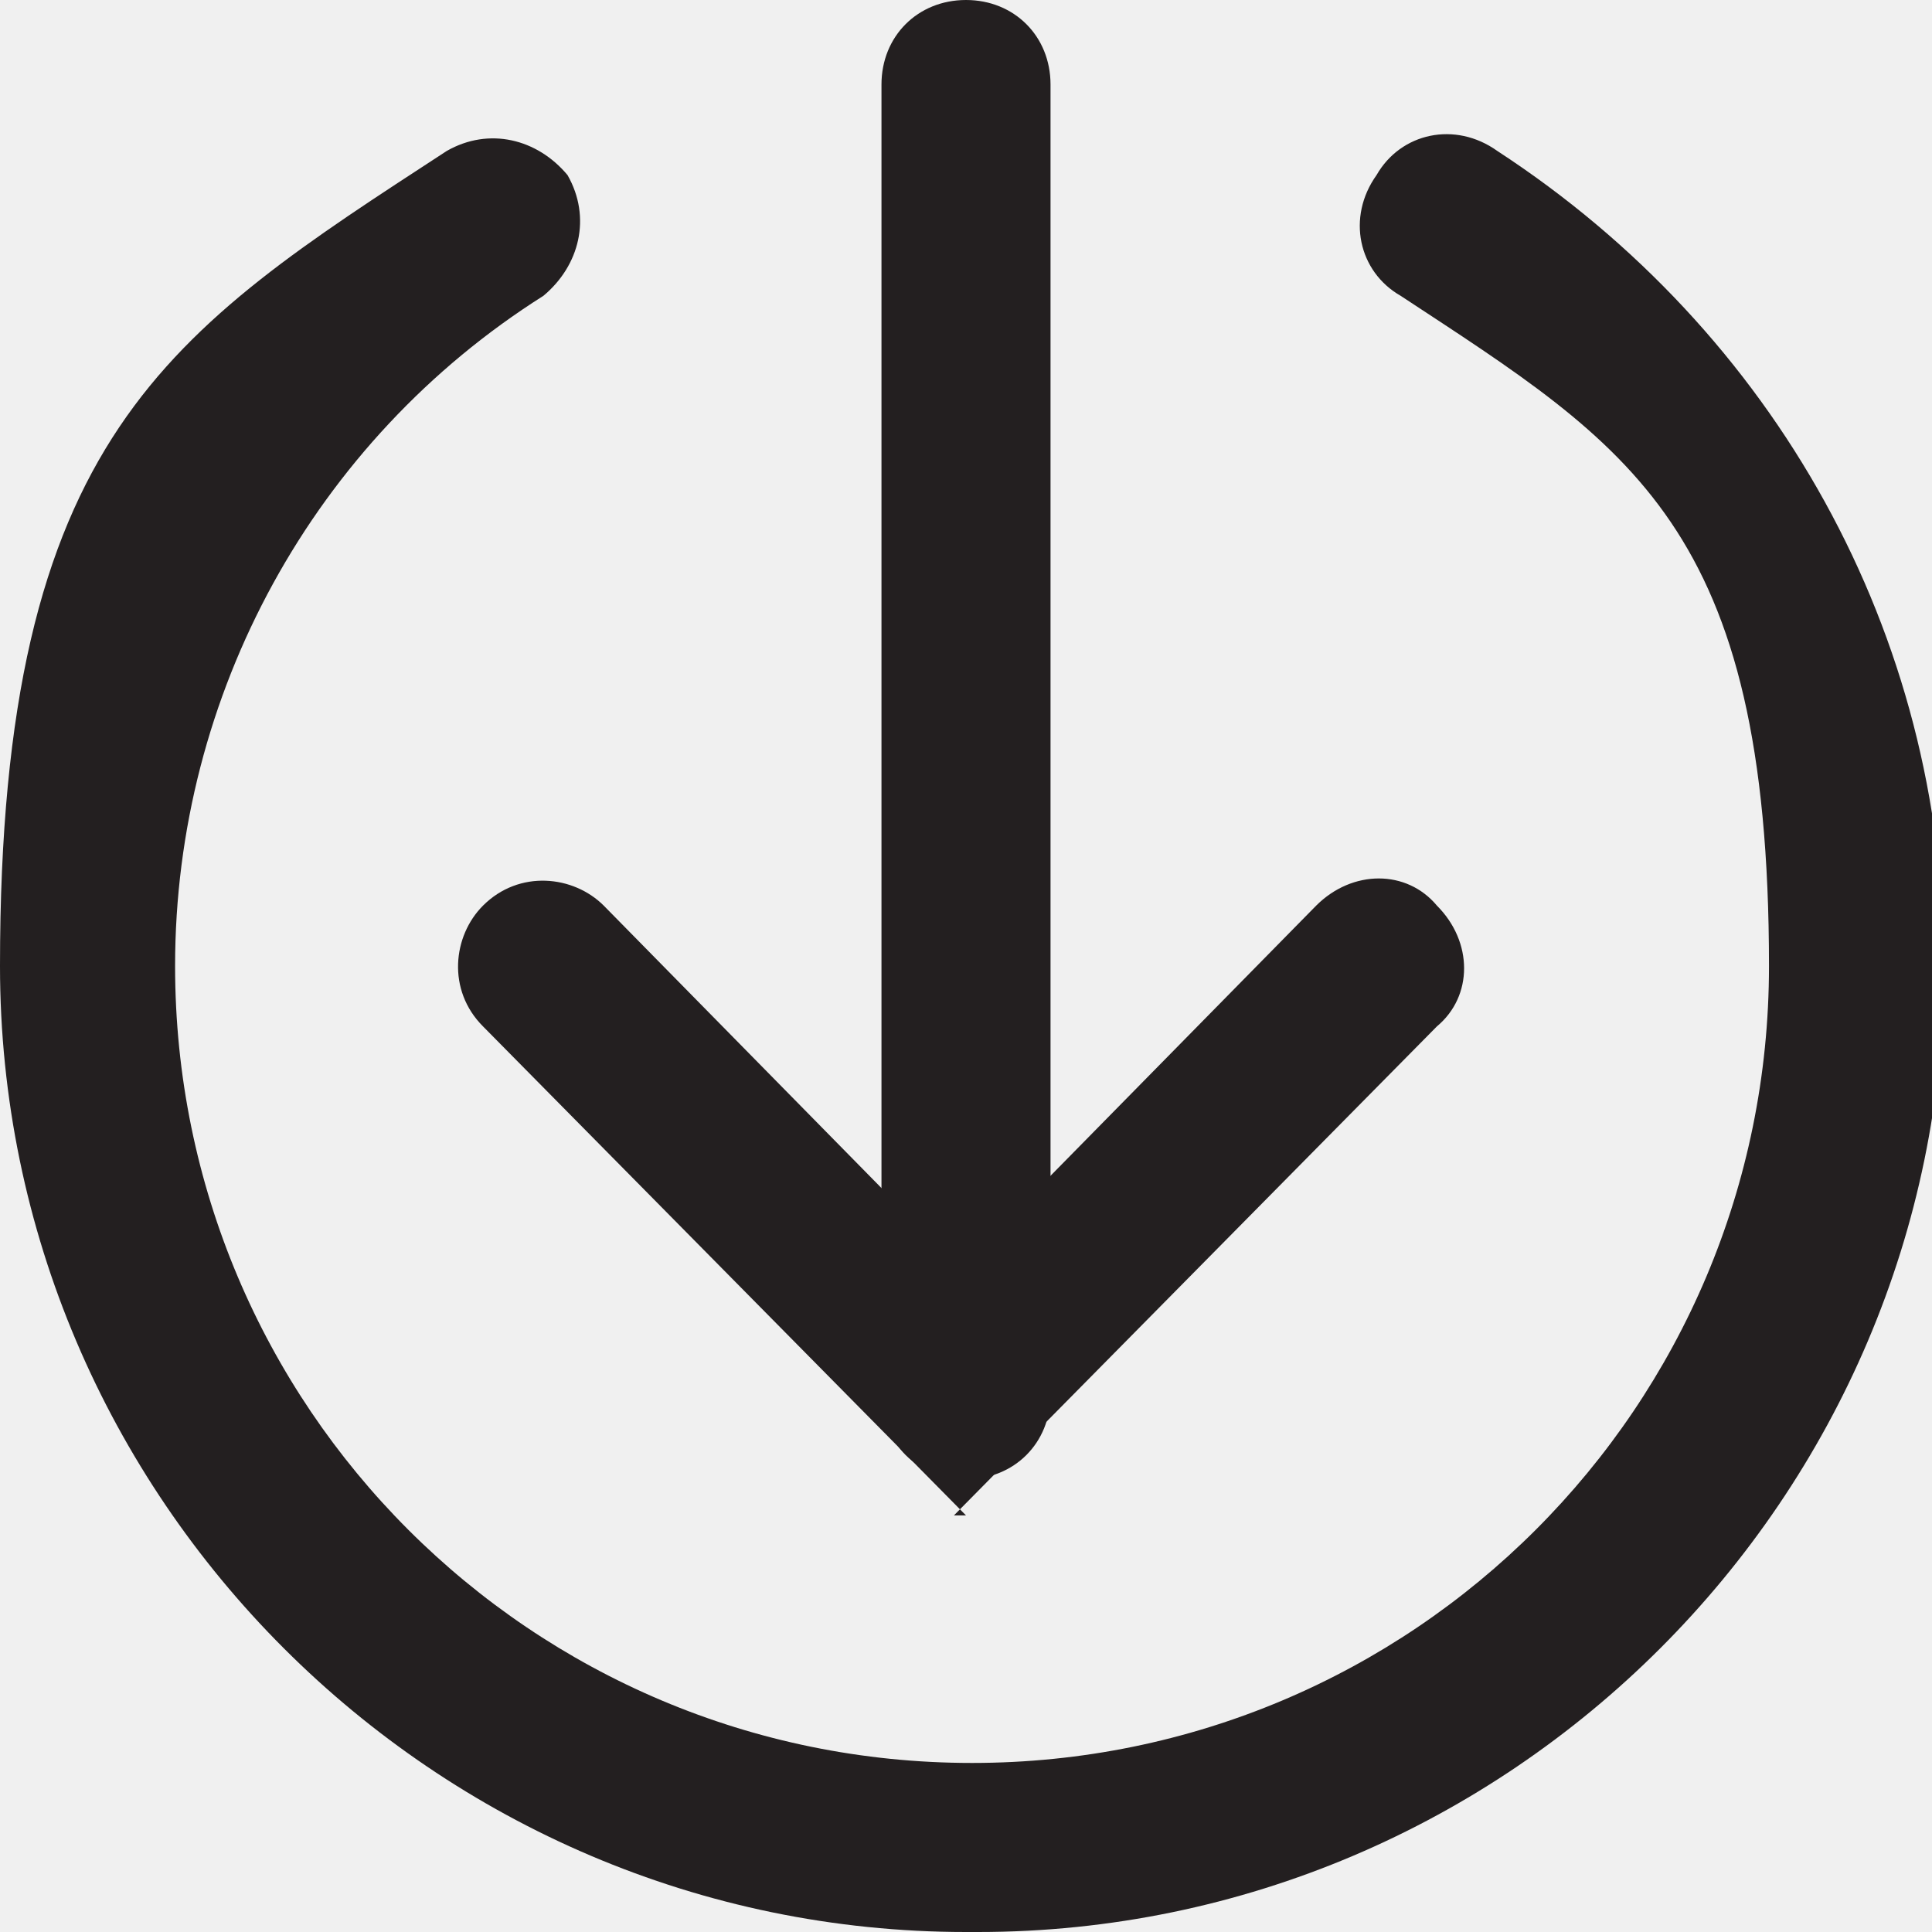
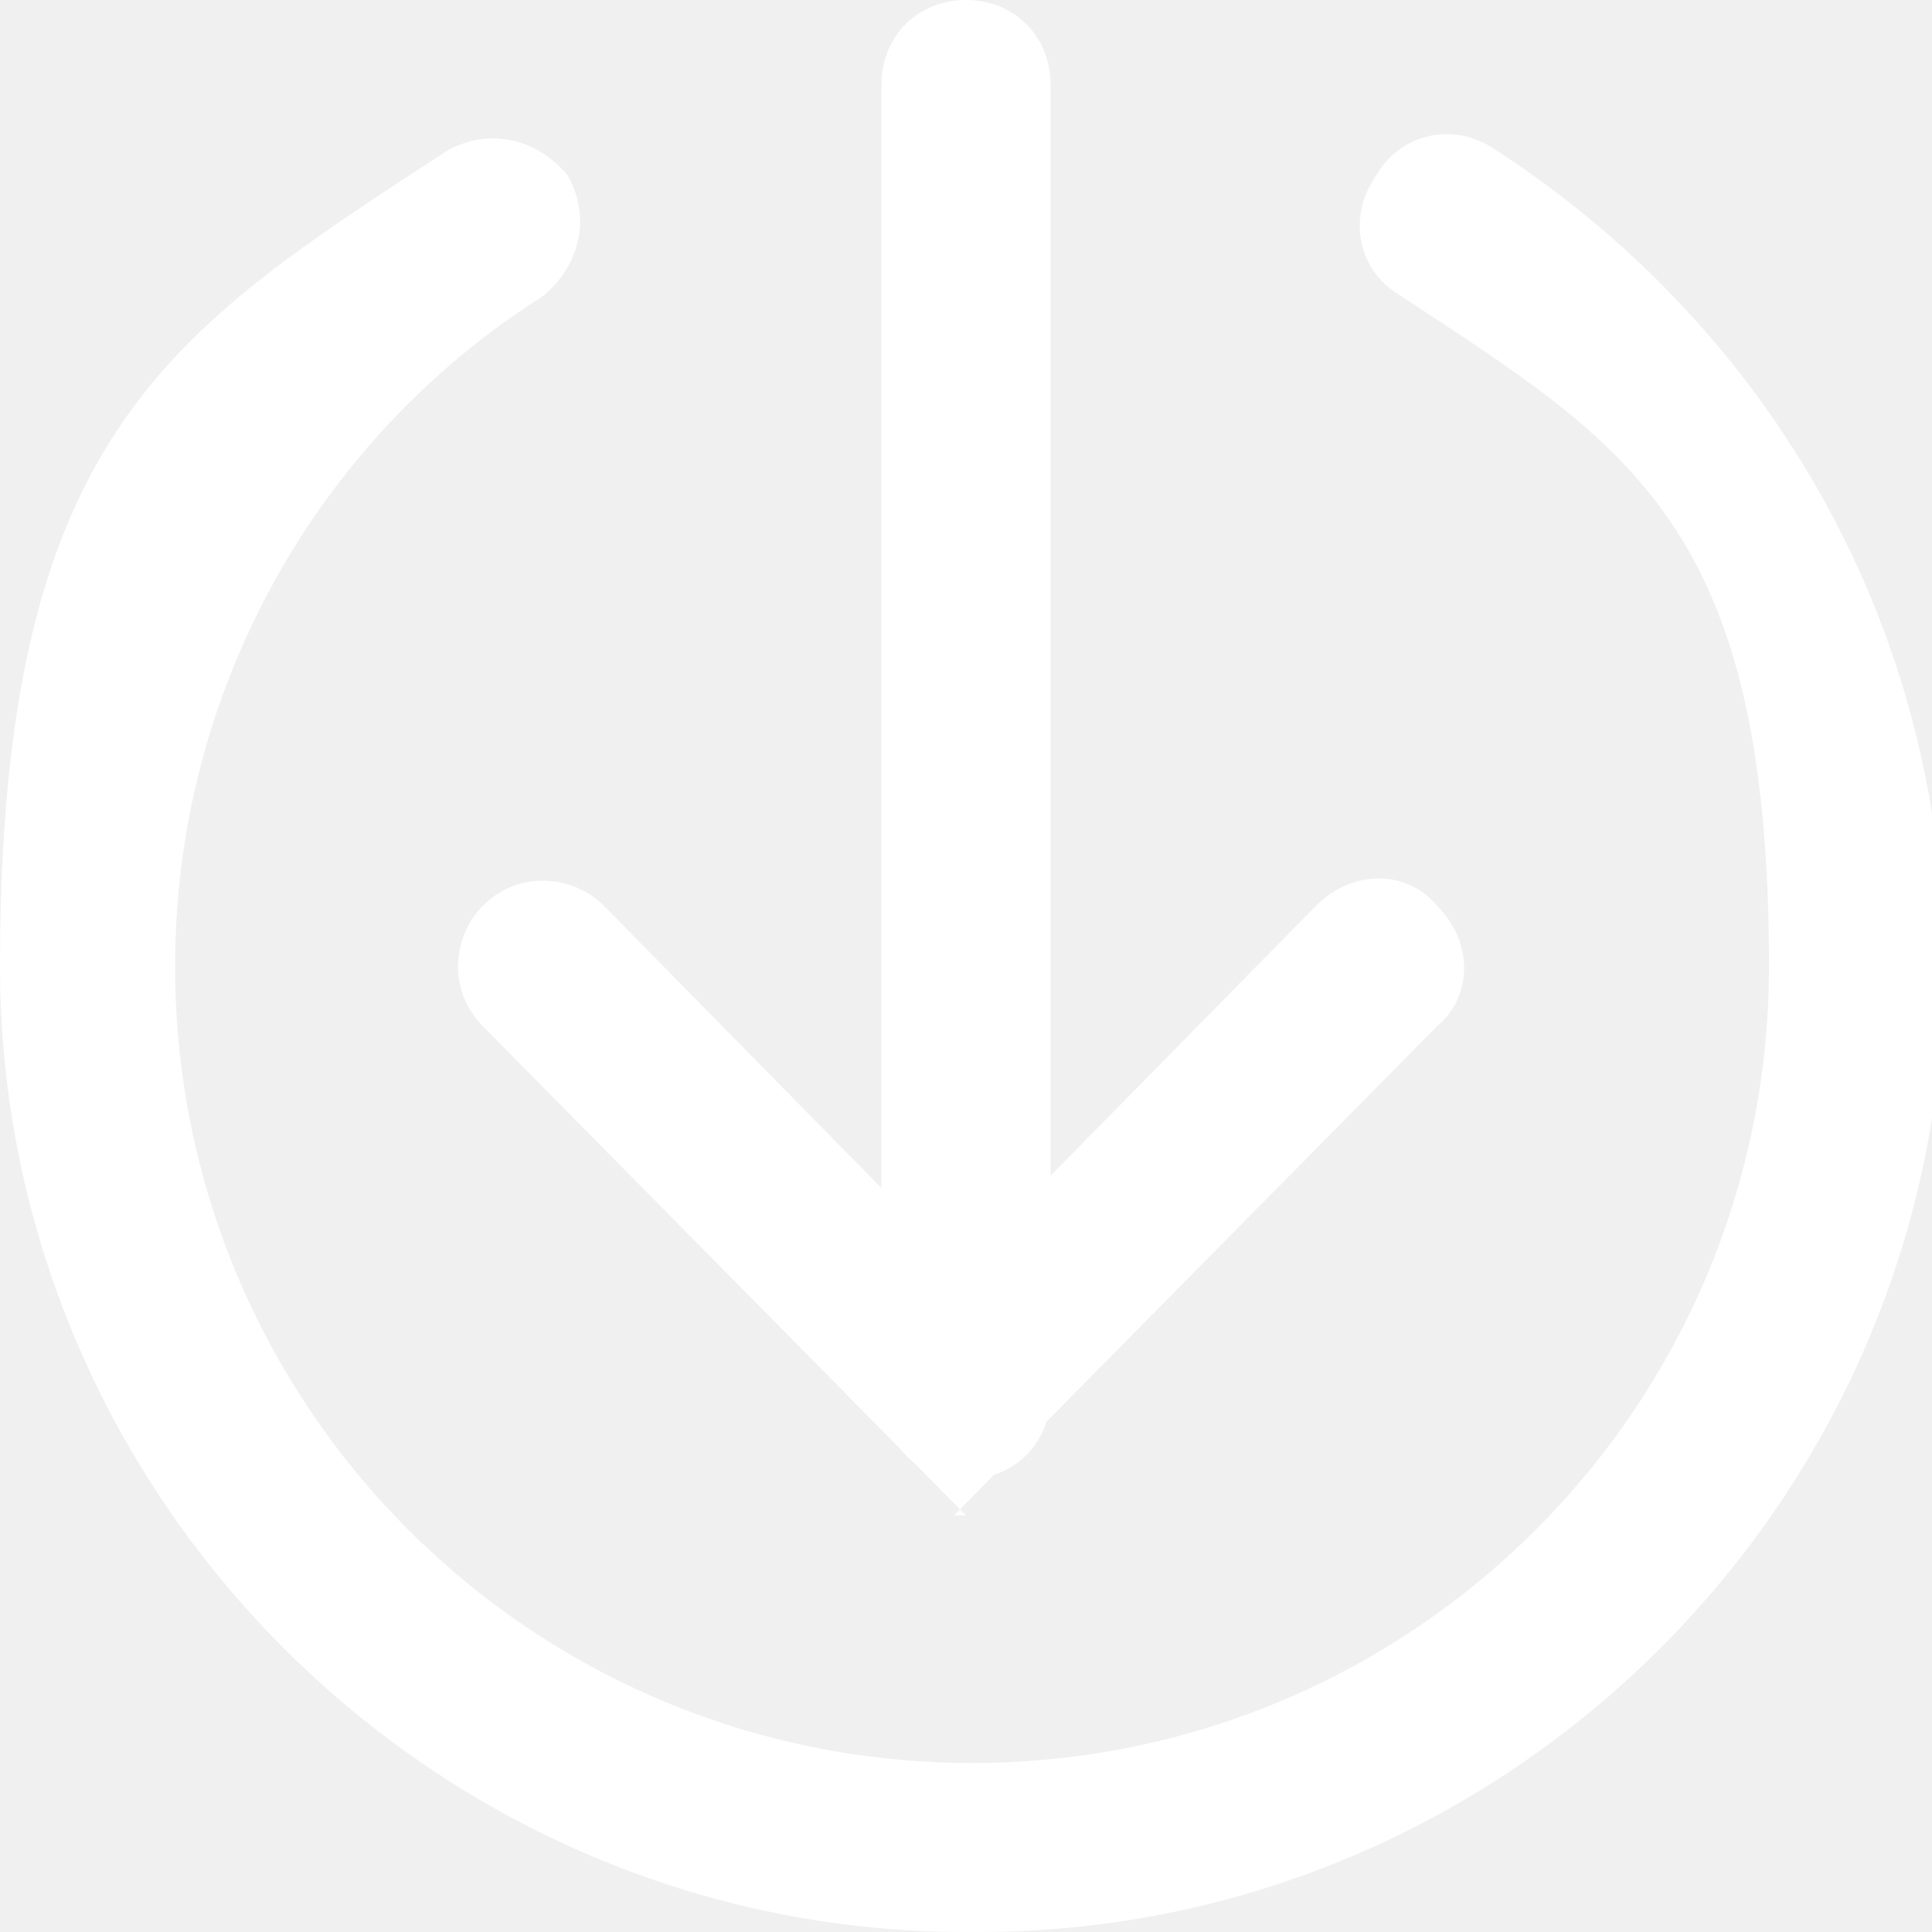
<svg xmlns="http://www.w3.org/2000/svg" id="Layer_1" version="1.1" viewBox="0 0 32 32">
-   <defs>
-     <style>
-       .st0 {
-         fill: #231f20;
-       }
-     </style>
-   </defs>
-   <path class="st0" d="M16,25.1l-8-8.1c-.6-.6-.5-1.5,0-2,.6-.6,1.5-.5,2,0l5.9,6,5.9-6c.6-.6,1.5-.6,2,0,.6.6.6,1.5,0,2l-8,8.1Z" />
-   <path class="st0" d="M16,24.5c-.8,0-1.4-.6-1.4-1.4V1.4C14.6.6,15.2,0,16,0s1.4.6,1.4,1.4v21.7c0,.8-.6,1.4-1.4,1.4Z" />
-   <path class="st0" d="M16,32c-8.8,0-16-7.2-16-16S2.8,5.5,7.4,2.5c.7-.4,1.5-.2,2,.4.4.7.2,1.5-.4,2-3.8,2.4-6.1,6.6-6.1,11.1,0,7.3,5.9,13.2,13.2,13.2s13.2-5.9,13.2-13.2-2.3-8.6-6.1-11.1c-.7-.4-.9-1.3-.4-2,.4-.7,1.3-.9,2-.4,4.6,3,7.4,8,7.4,13.5,0,8.8-7.2,16-16,16Z" />
+   <path class="st0" fill="#fff" d="M16,25.1l-8-8.1c-.6-.6-.5-1.5,0-2,.6-.6,1.5-.5,2,0l5.9,6,5.9-6c.6-.6,1.5-.6,2,0,.6.6.6,1.5,0,2l-8,8.1Z" />
+   <path class="st0" fill="#fff" d="M16,24.5c-.8,0-1.4-.6-1.4-1.4V1.4C14.6.6,15.2,0,16,0s1.4.6,1.4,1.4v21.7c0,.8-.6,1.4-1.4,1.4Z" />
+   <path class="st0" fill="#fff" d="M16,32c-8.8,0-16-7.2-16-16S2.8,5.5,7.4,2.5c.7-.4,1.5-.2,2,.4.4.7.2,1.5-.4,2-3.8,2.4-6.1,6.6-6.1,11.1,0,7.3,5.9,13.2,13.2,13.2s13.2-5.9,13.2-13.2-2.3-8.6-6.1-11.1c-.7-.4-.9-1.3-.4-2,.4-.7,1.3-.9,2-.4,4.6,3,7.4,8,7.4,13.5,0,8.8-7.2,16-16,16Z" />
</svg>
